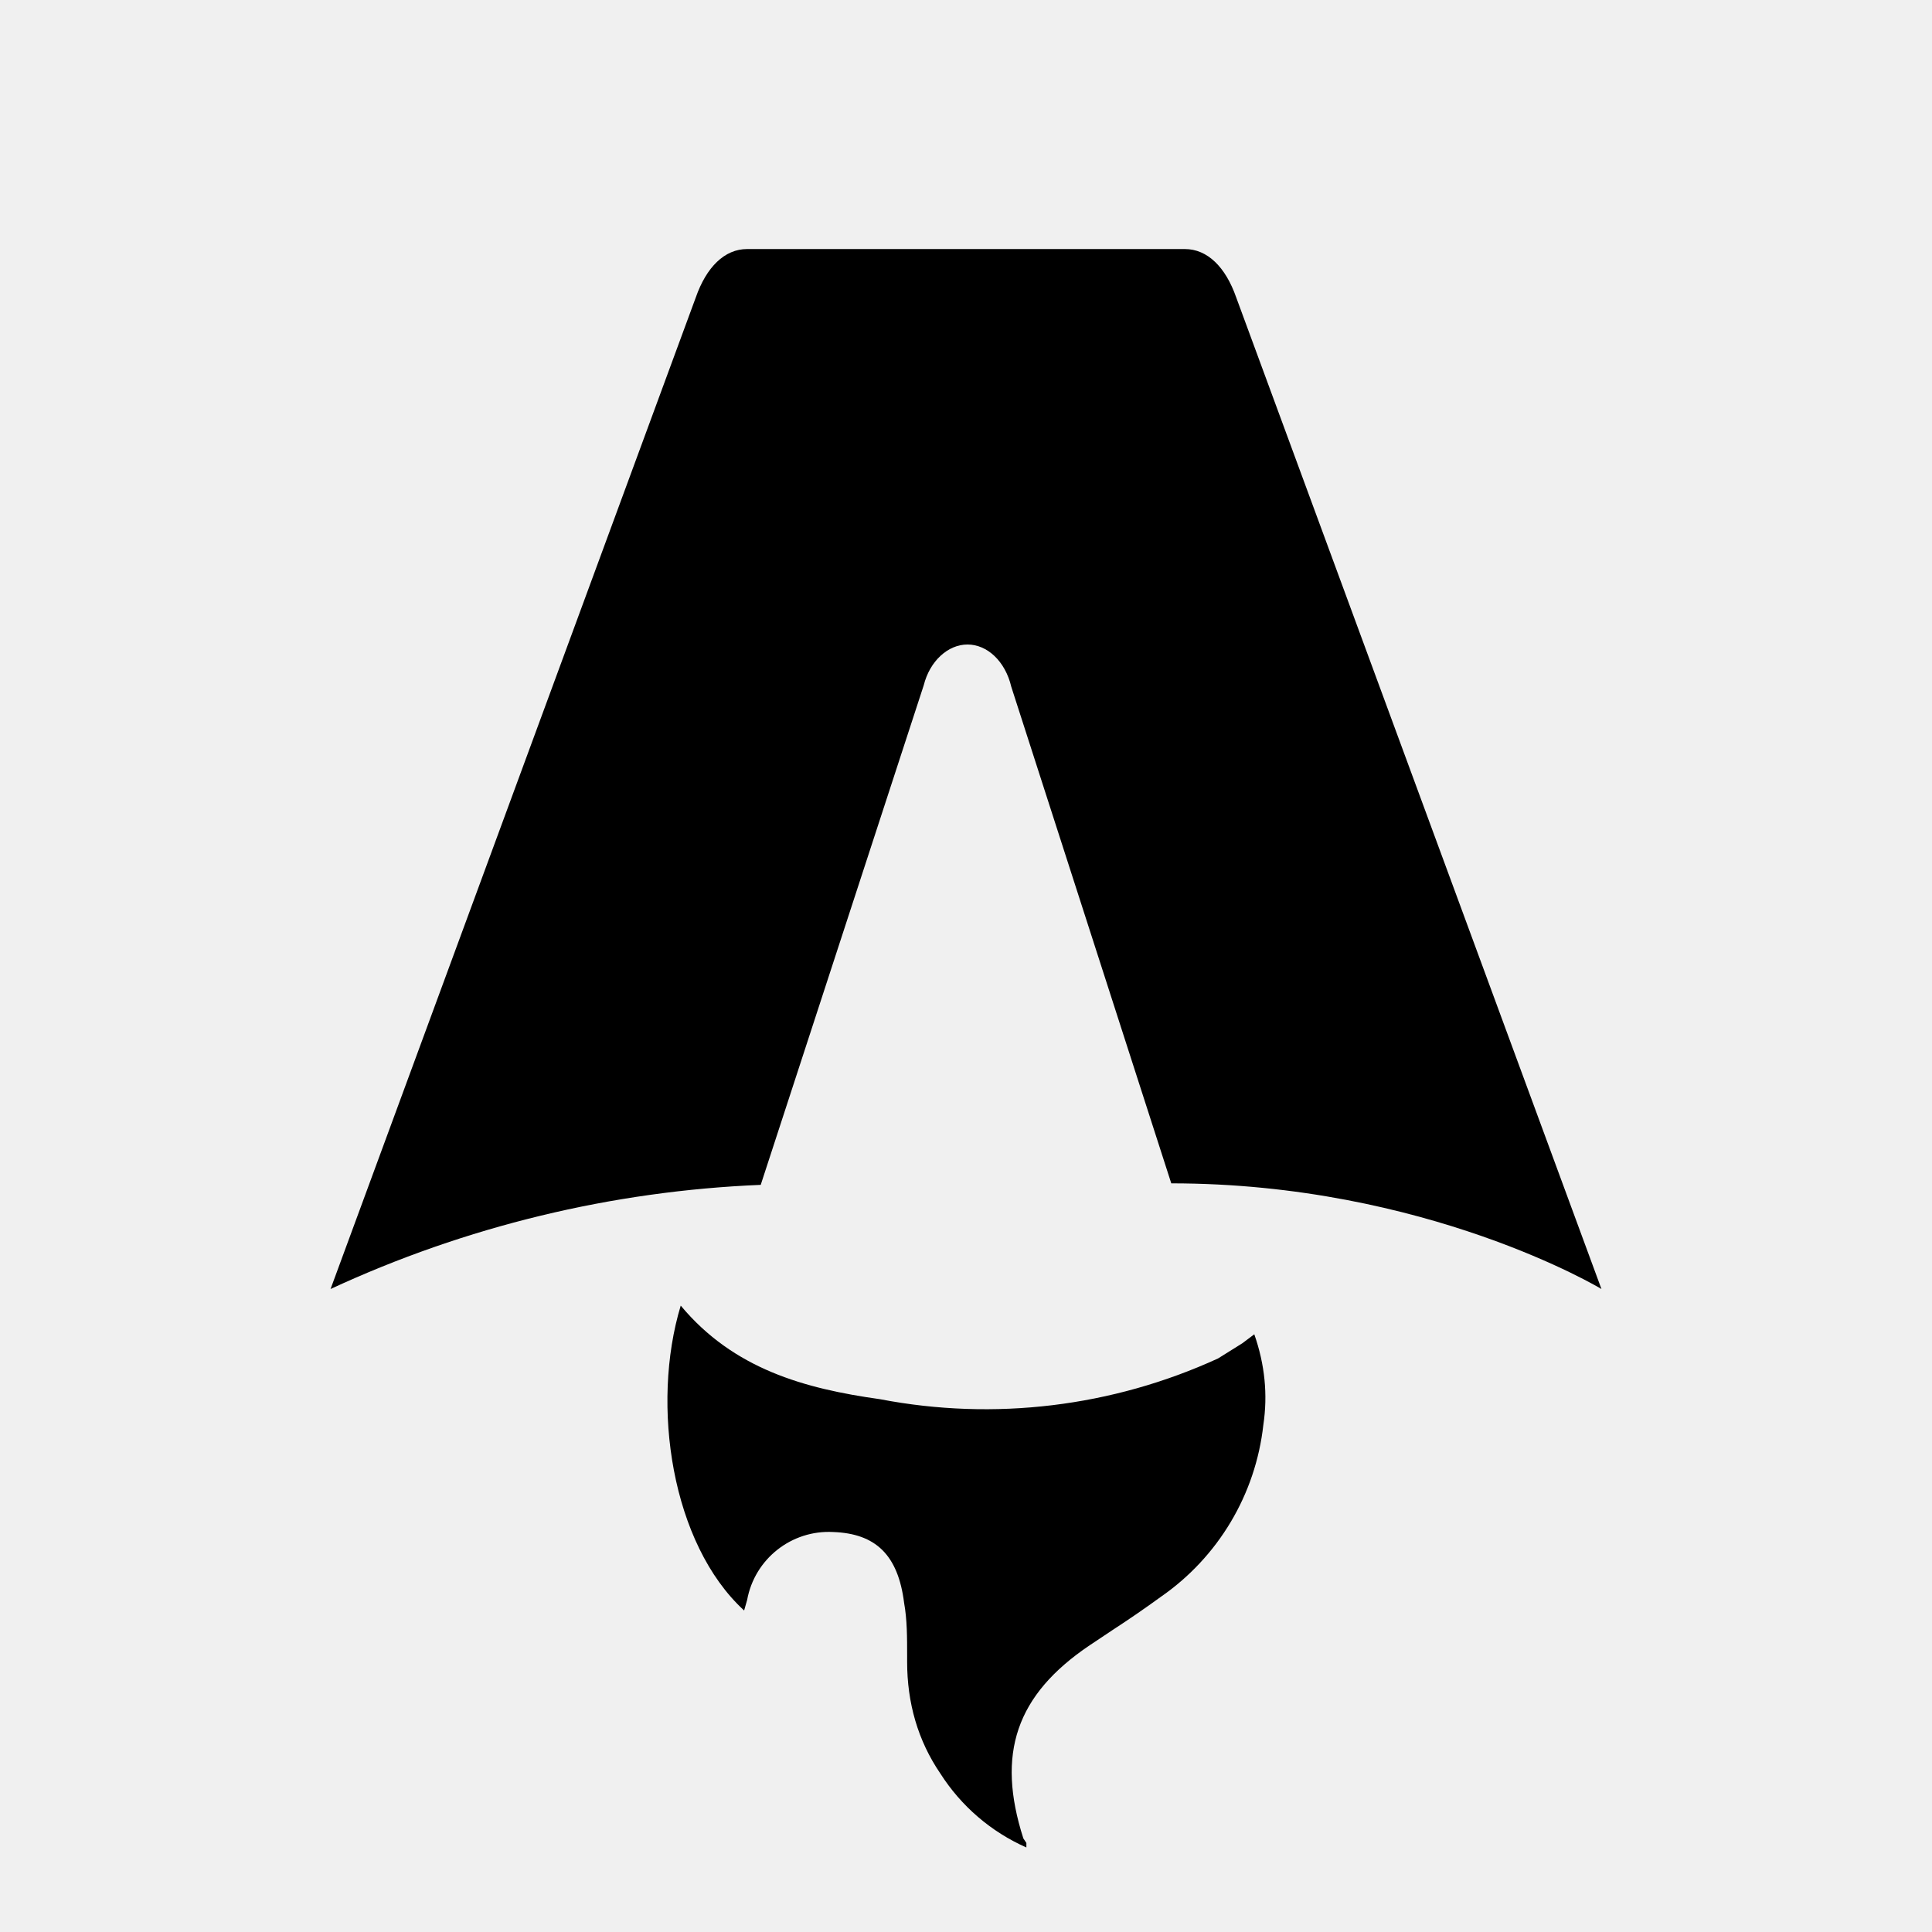
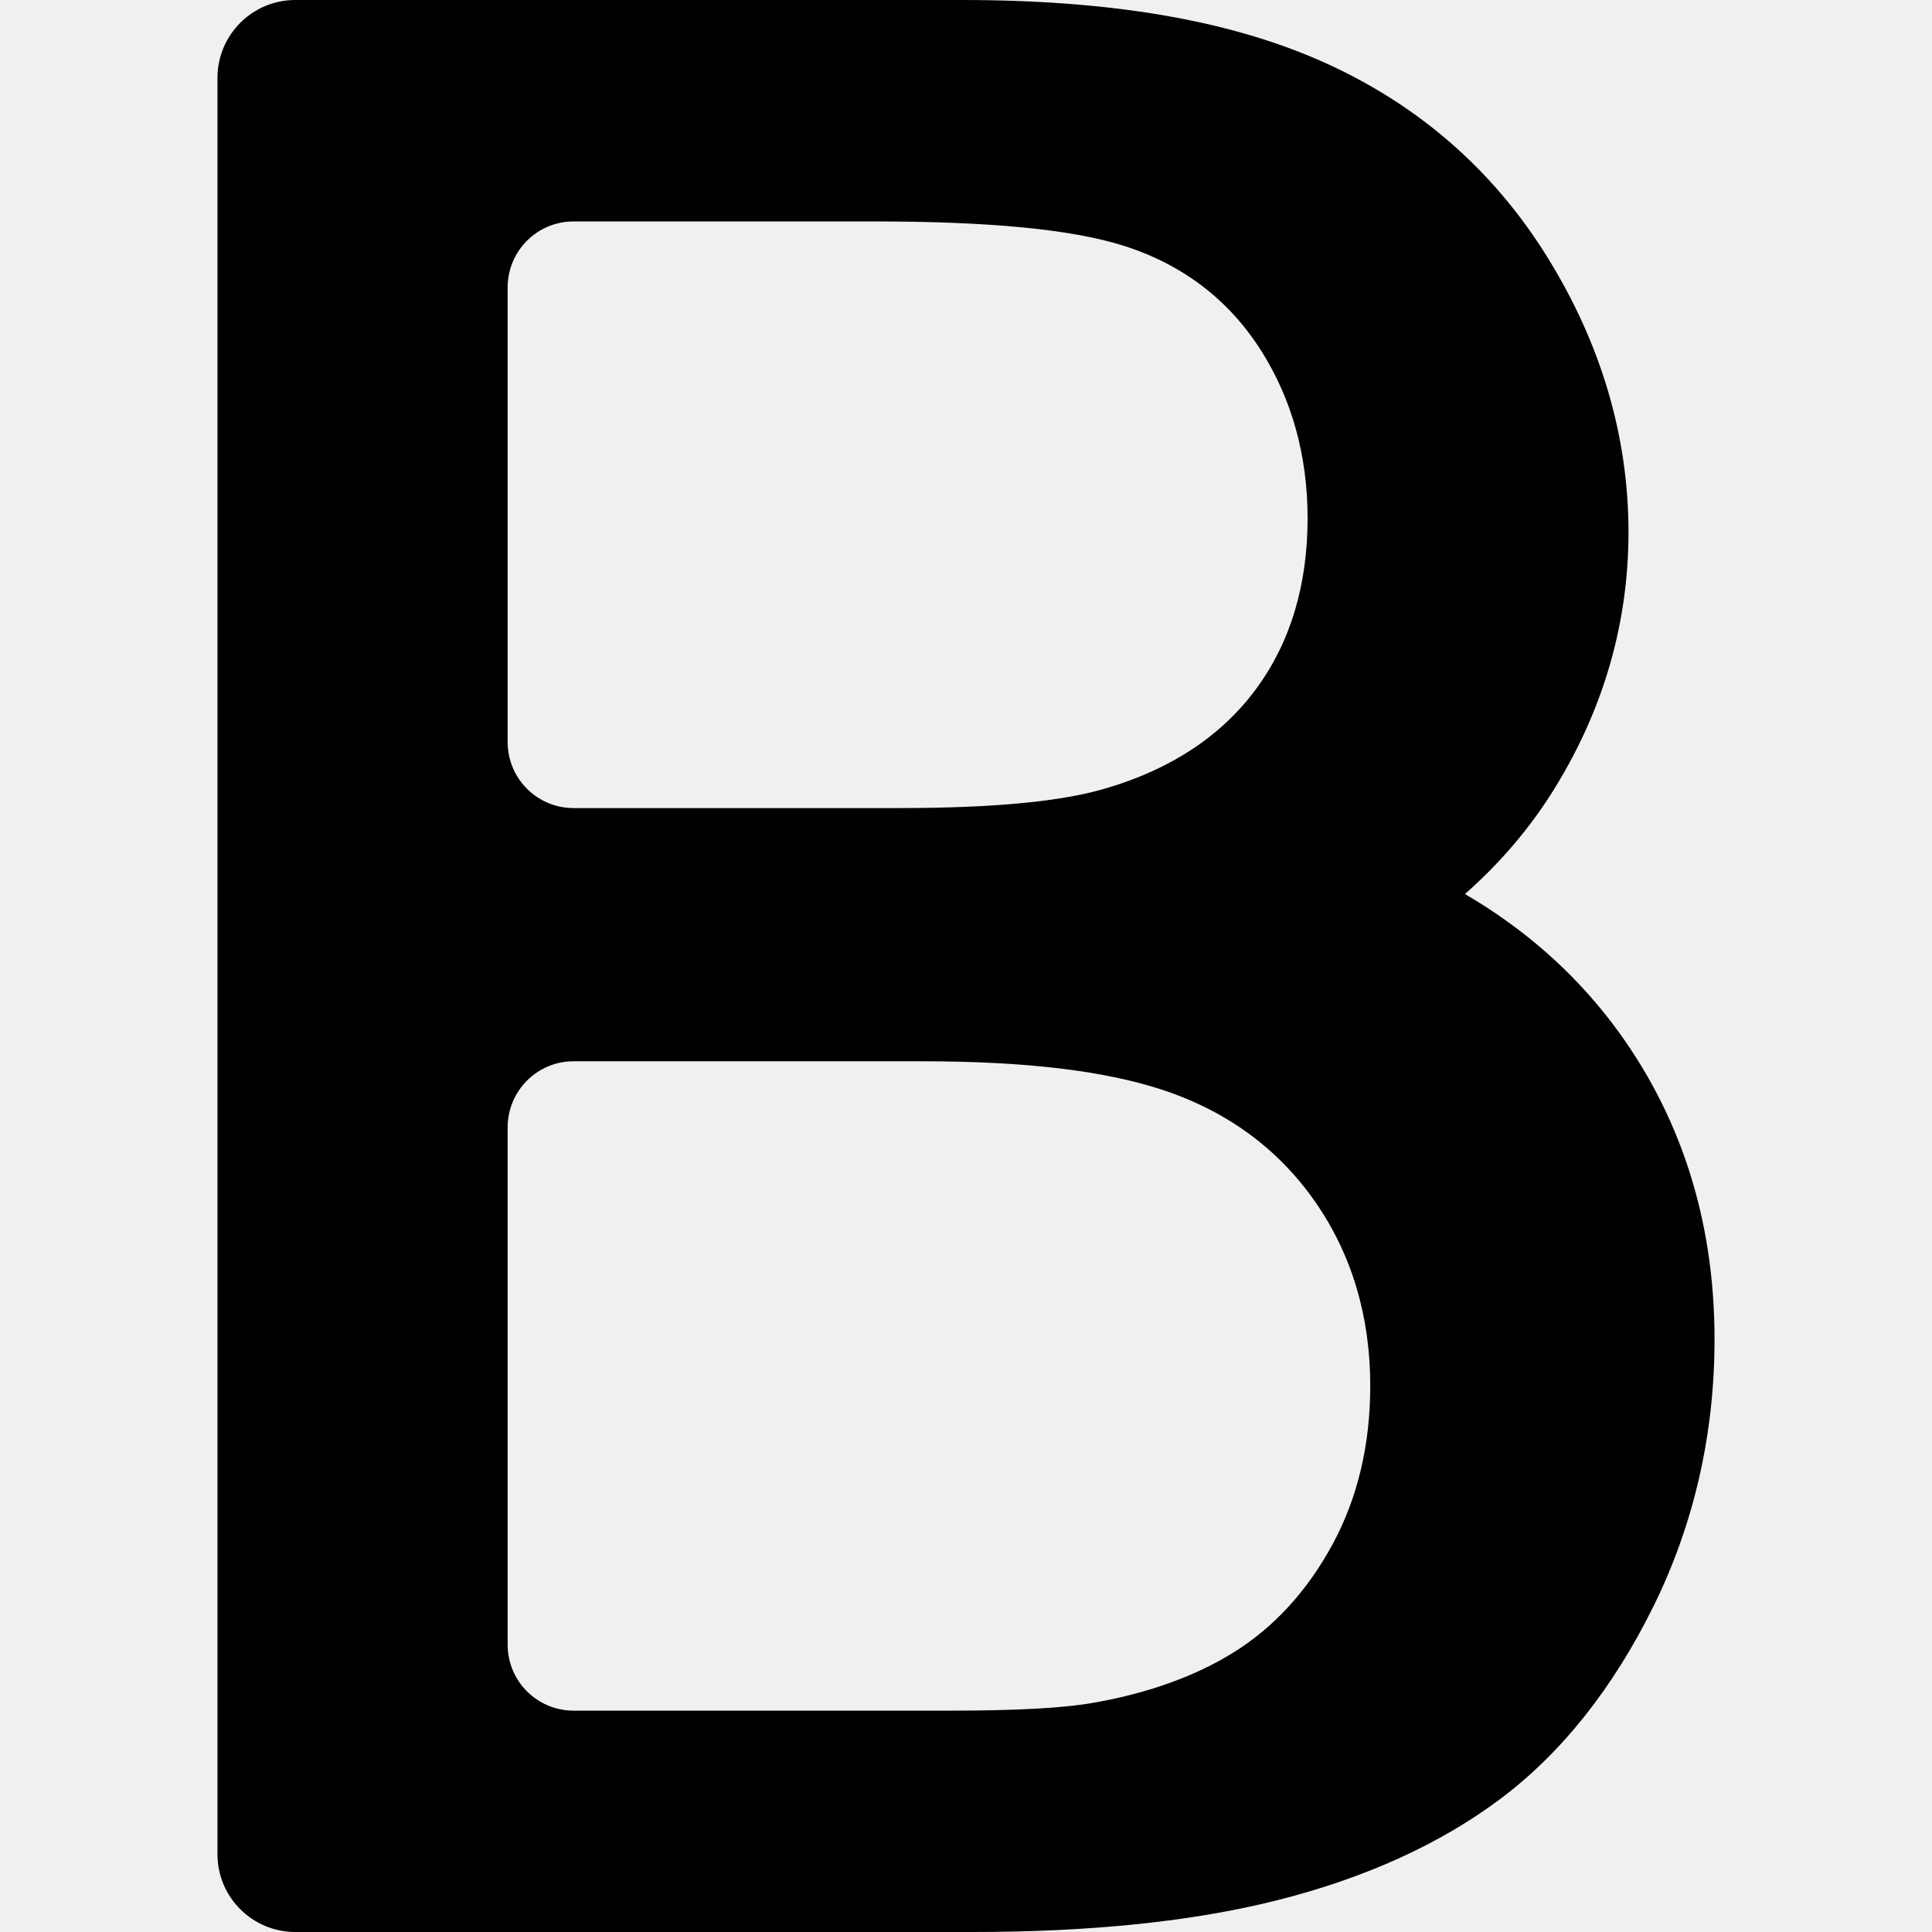
- <svg xmlns="http://www.w3.org/2000/svg" fill="none" viewBox="0 0 128 128">
-   <path d="M50.4 78.5a75.1 75.1 0 0 0-28.5 6.9l24.2-65.7c.7-2 1.9-3.2 3.4-3.2h29c1.5 0 2.7 1.2 3.4 3.2l24.2 65.7s-11.6-7-28.5-7L67 45.5c-.4-1.7-1.6-2.8-2.9-2.8-1.3 0-2.5 1.1-2.9 2.7L50.4 78.5Zm-1.1 28.2Zm-4.2-20.2c-2 6.6-.6 15.8 4.2 20.2a17.5 17.5 0 0 1 .2-.7 5.5 5.5 0 0 1 5.7-4.5c2.8.1 4.3 1.5 4.7 4.7.2 1.1.2 2.3.2 3.5v.4c0 2.7.7 5.2 2.2 7.4a13 13 0 0 0 5.7 4.9v-.3l-.2-.3c-1.8-5.6-.5-9.5 4.4-12.8l1.5-1a73 73 0 0 0 3.2-2.2 16 16 0 0 0 6.8-11.4c.3-2 .1-4-.6-6l-.8.6-1.6 1a37 37 0 0 1-22.4 2.7c-5-.7-9.7-2-13.2-6.2Z" />
-   <style>
-         path { fill: #000; }
-         @media (prefers-color-scheme: dark) {
-             path { fill: #FFF; }
-         }
-     </style>
+ <svg xmlns="http://www.w3.org/2000/svg" height="800px" width="800px" version="1.1" id="Capa_1" viewBox="0 0 21.891 21.891" xml:space="preserve">
+   <g>
+     <path style="fill:#010002;" d="M18.266,11.592c-0.446-0.586-1.004-1.075-1.667-1.462c0.407-0.359,0.749-0.762,1.022-1.207   c0.552-0.897,0.831-1.871,0.831-2.893c0-1.087-0.311-2.138-0.923-3.122c-0.619-0.997-1.487-1.746-2.578-2.224   C13.9,0.224,12.574,0,10.898,0H3.346C2.859,0,2.464,0.395,2.464,0.883v20.126c0,0.488,0.395,0.882,0.882,0.882h7.675   c1.348,0,2.513-0.121,3.463-0.363c0.992-0.251,1.838-0.637,2.516-1.145c0.696-0.522,1.28-1.259,1.739-2.19   c0.456-0.929,0.688-1.944,0.688-3.019C19.427,13.811,19.036,12.607,18.266,11.592z M5.752,3.257c0-0.413,0.334-0.748,0.747-0.748   h3.407c1.313,0,2.235,0.09,2.817,0.273c0.676,0.212,1.204,0.616,1.571,1.198c0.346,0.55,0.522,1.186,0.522,1.893   c0,0.756-0.195,1.406-0.582,1.931c-0.388,0.528-0.956,0.906-1.685,1.123c-0.504,0.154-1.279,0.229-2.364,0.229H6.499   c-0.413,0-0.747-0.335-0.747-0.748C5.752,8.408,5.752,3.257,5.752,3.257z M15.099,17.498c-0.286,0.528-0.664,0.941-1.123,1.226   c-0.428,0.266-0.955,0.457-1.566,0.566c-0.341,0.063-0.872,0.093-1.666,0.093H6.499c-0.413,0-0.747-0.335-0.747-0.748v-5.861   c0-0.413,0.334-0.749,0.747-0.749h3.942c1.176,0,2.068,0.106,2.728,0.323c0.733,0.241,1.317,0.67,1.735,1.272   c0.413,0.595,0.622,1.295,0.622,2.083C15.526,16.371,15.383,16.974,15.099,17.498z" />
+   </g>
</svg>
